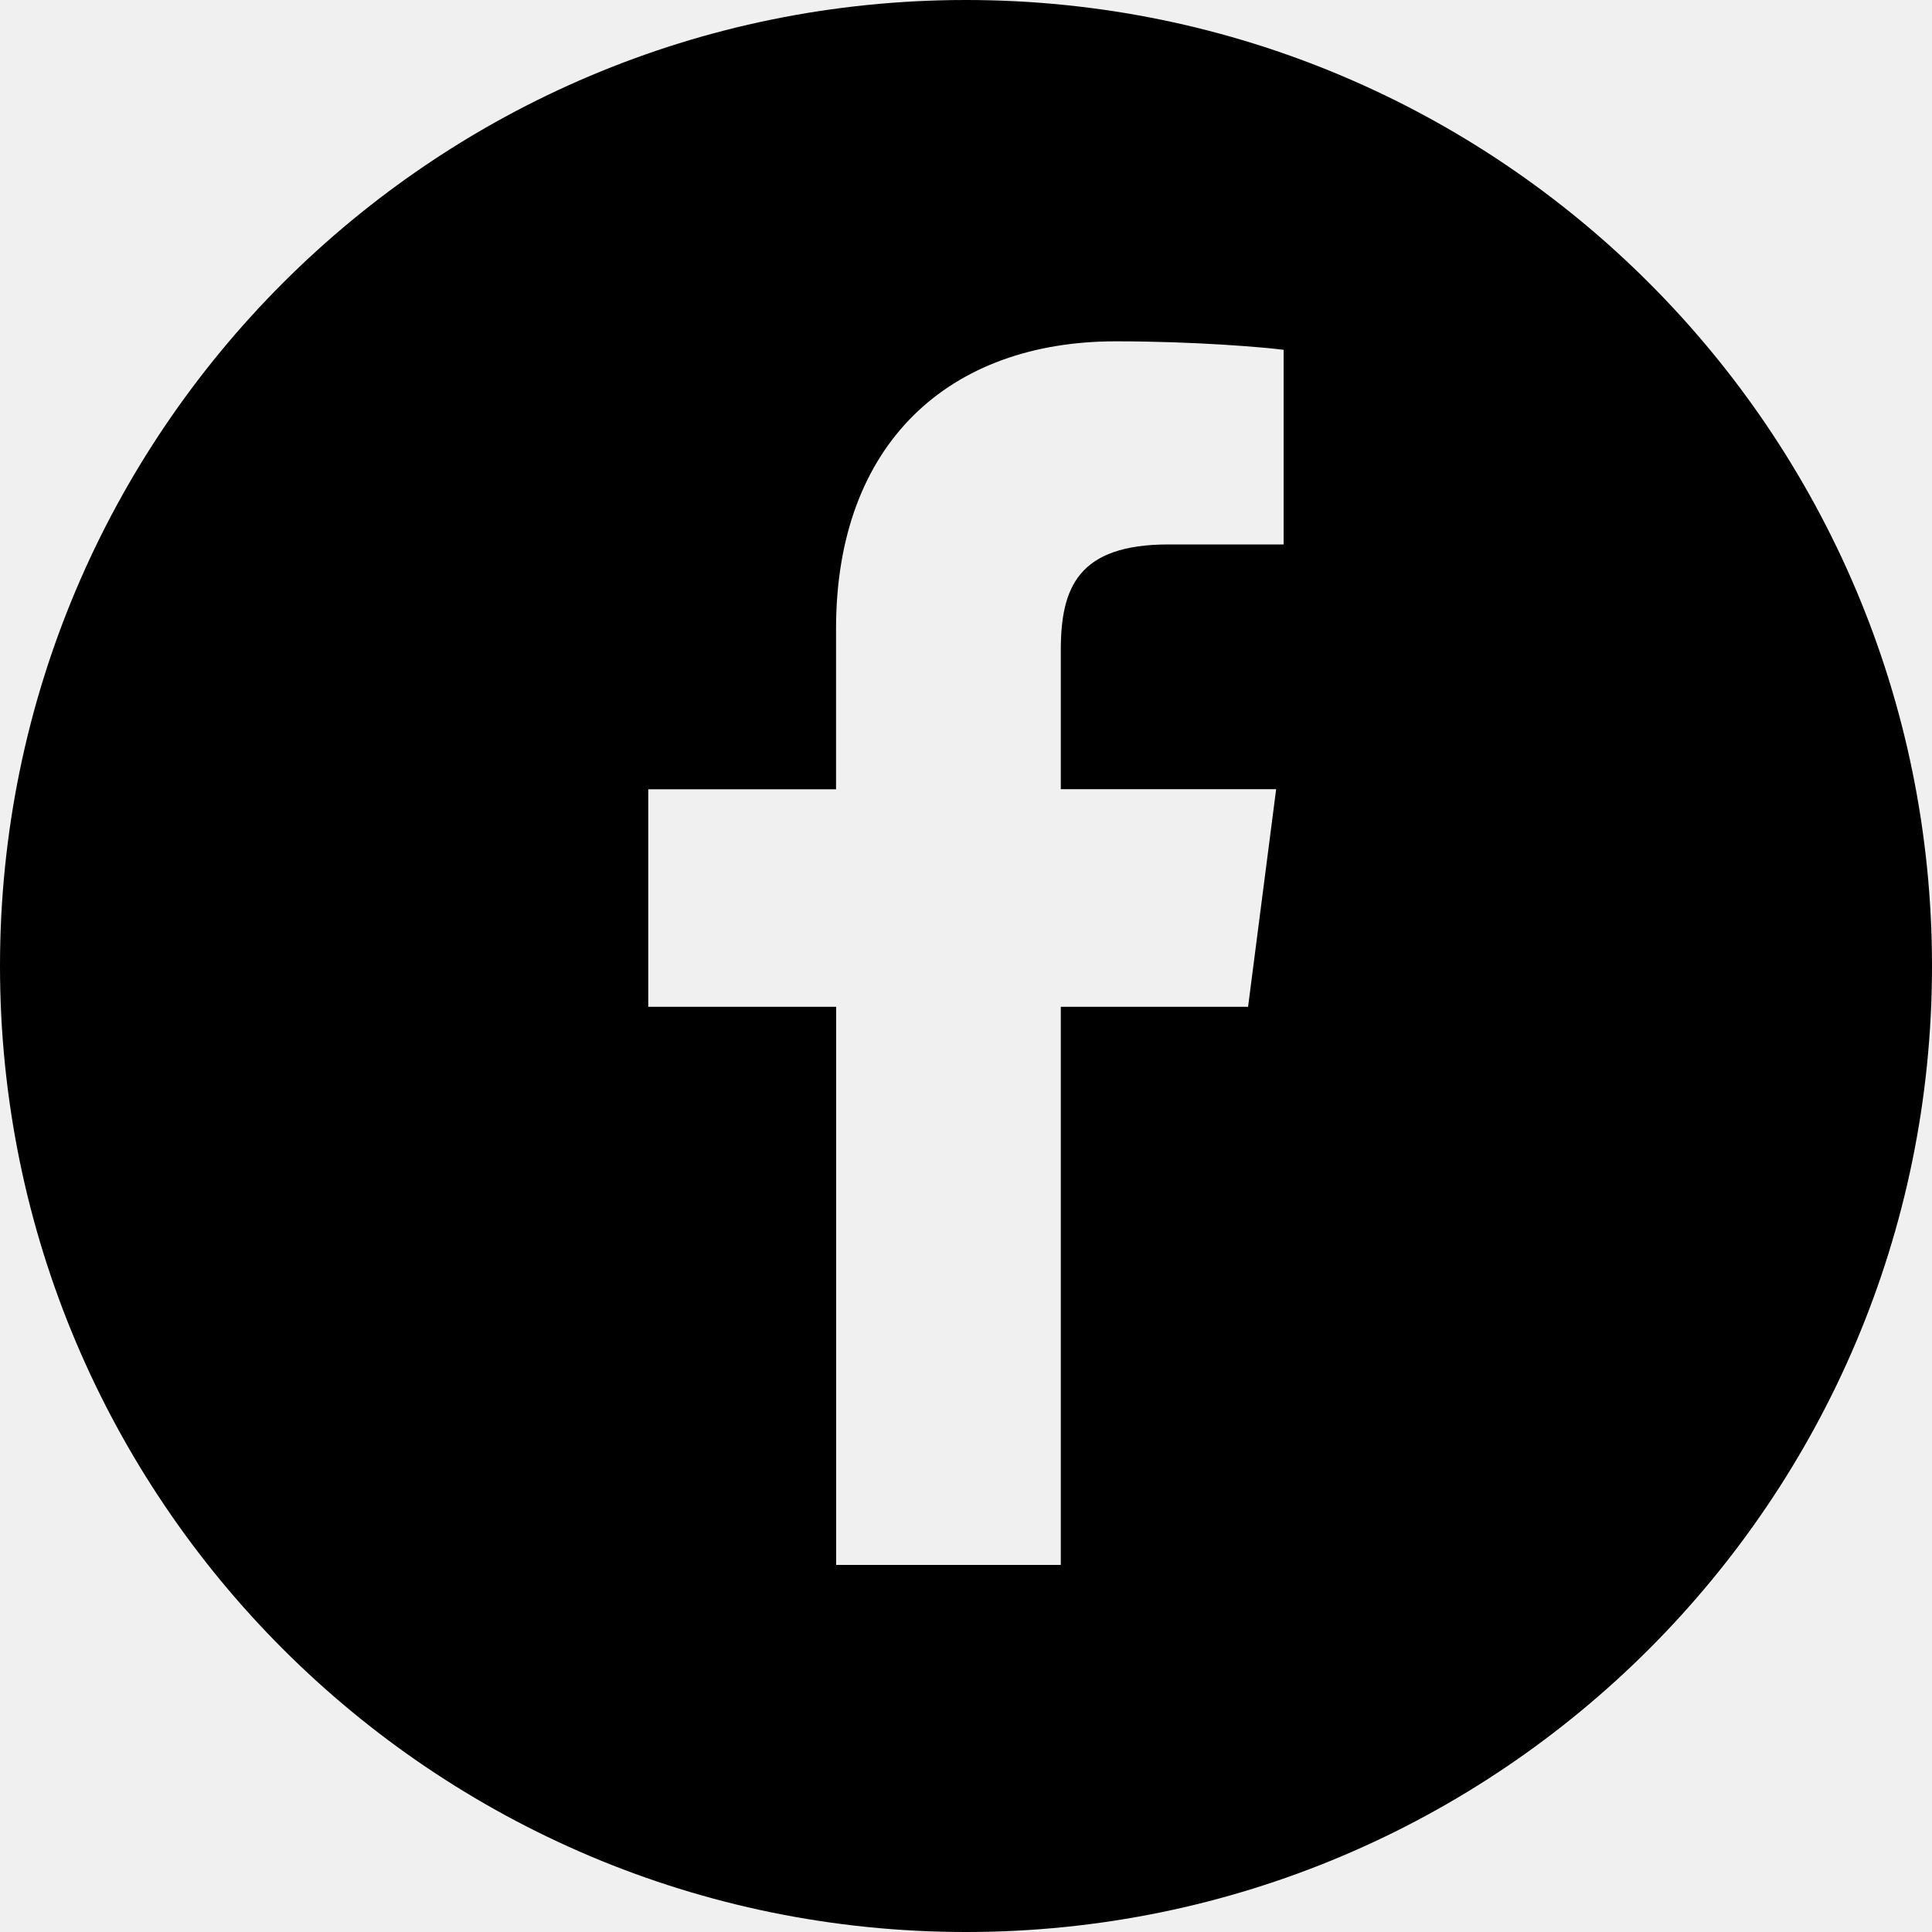
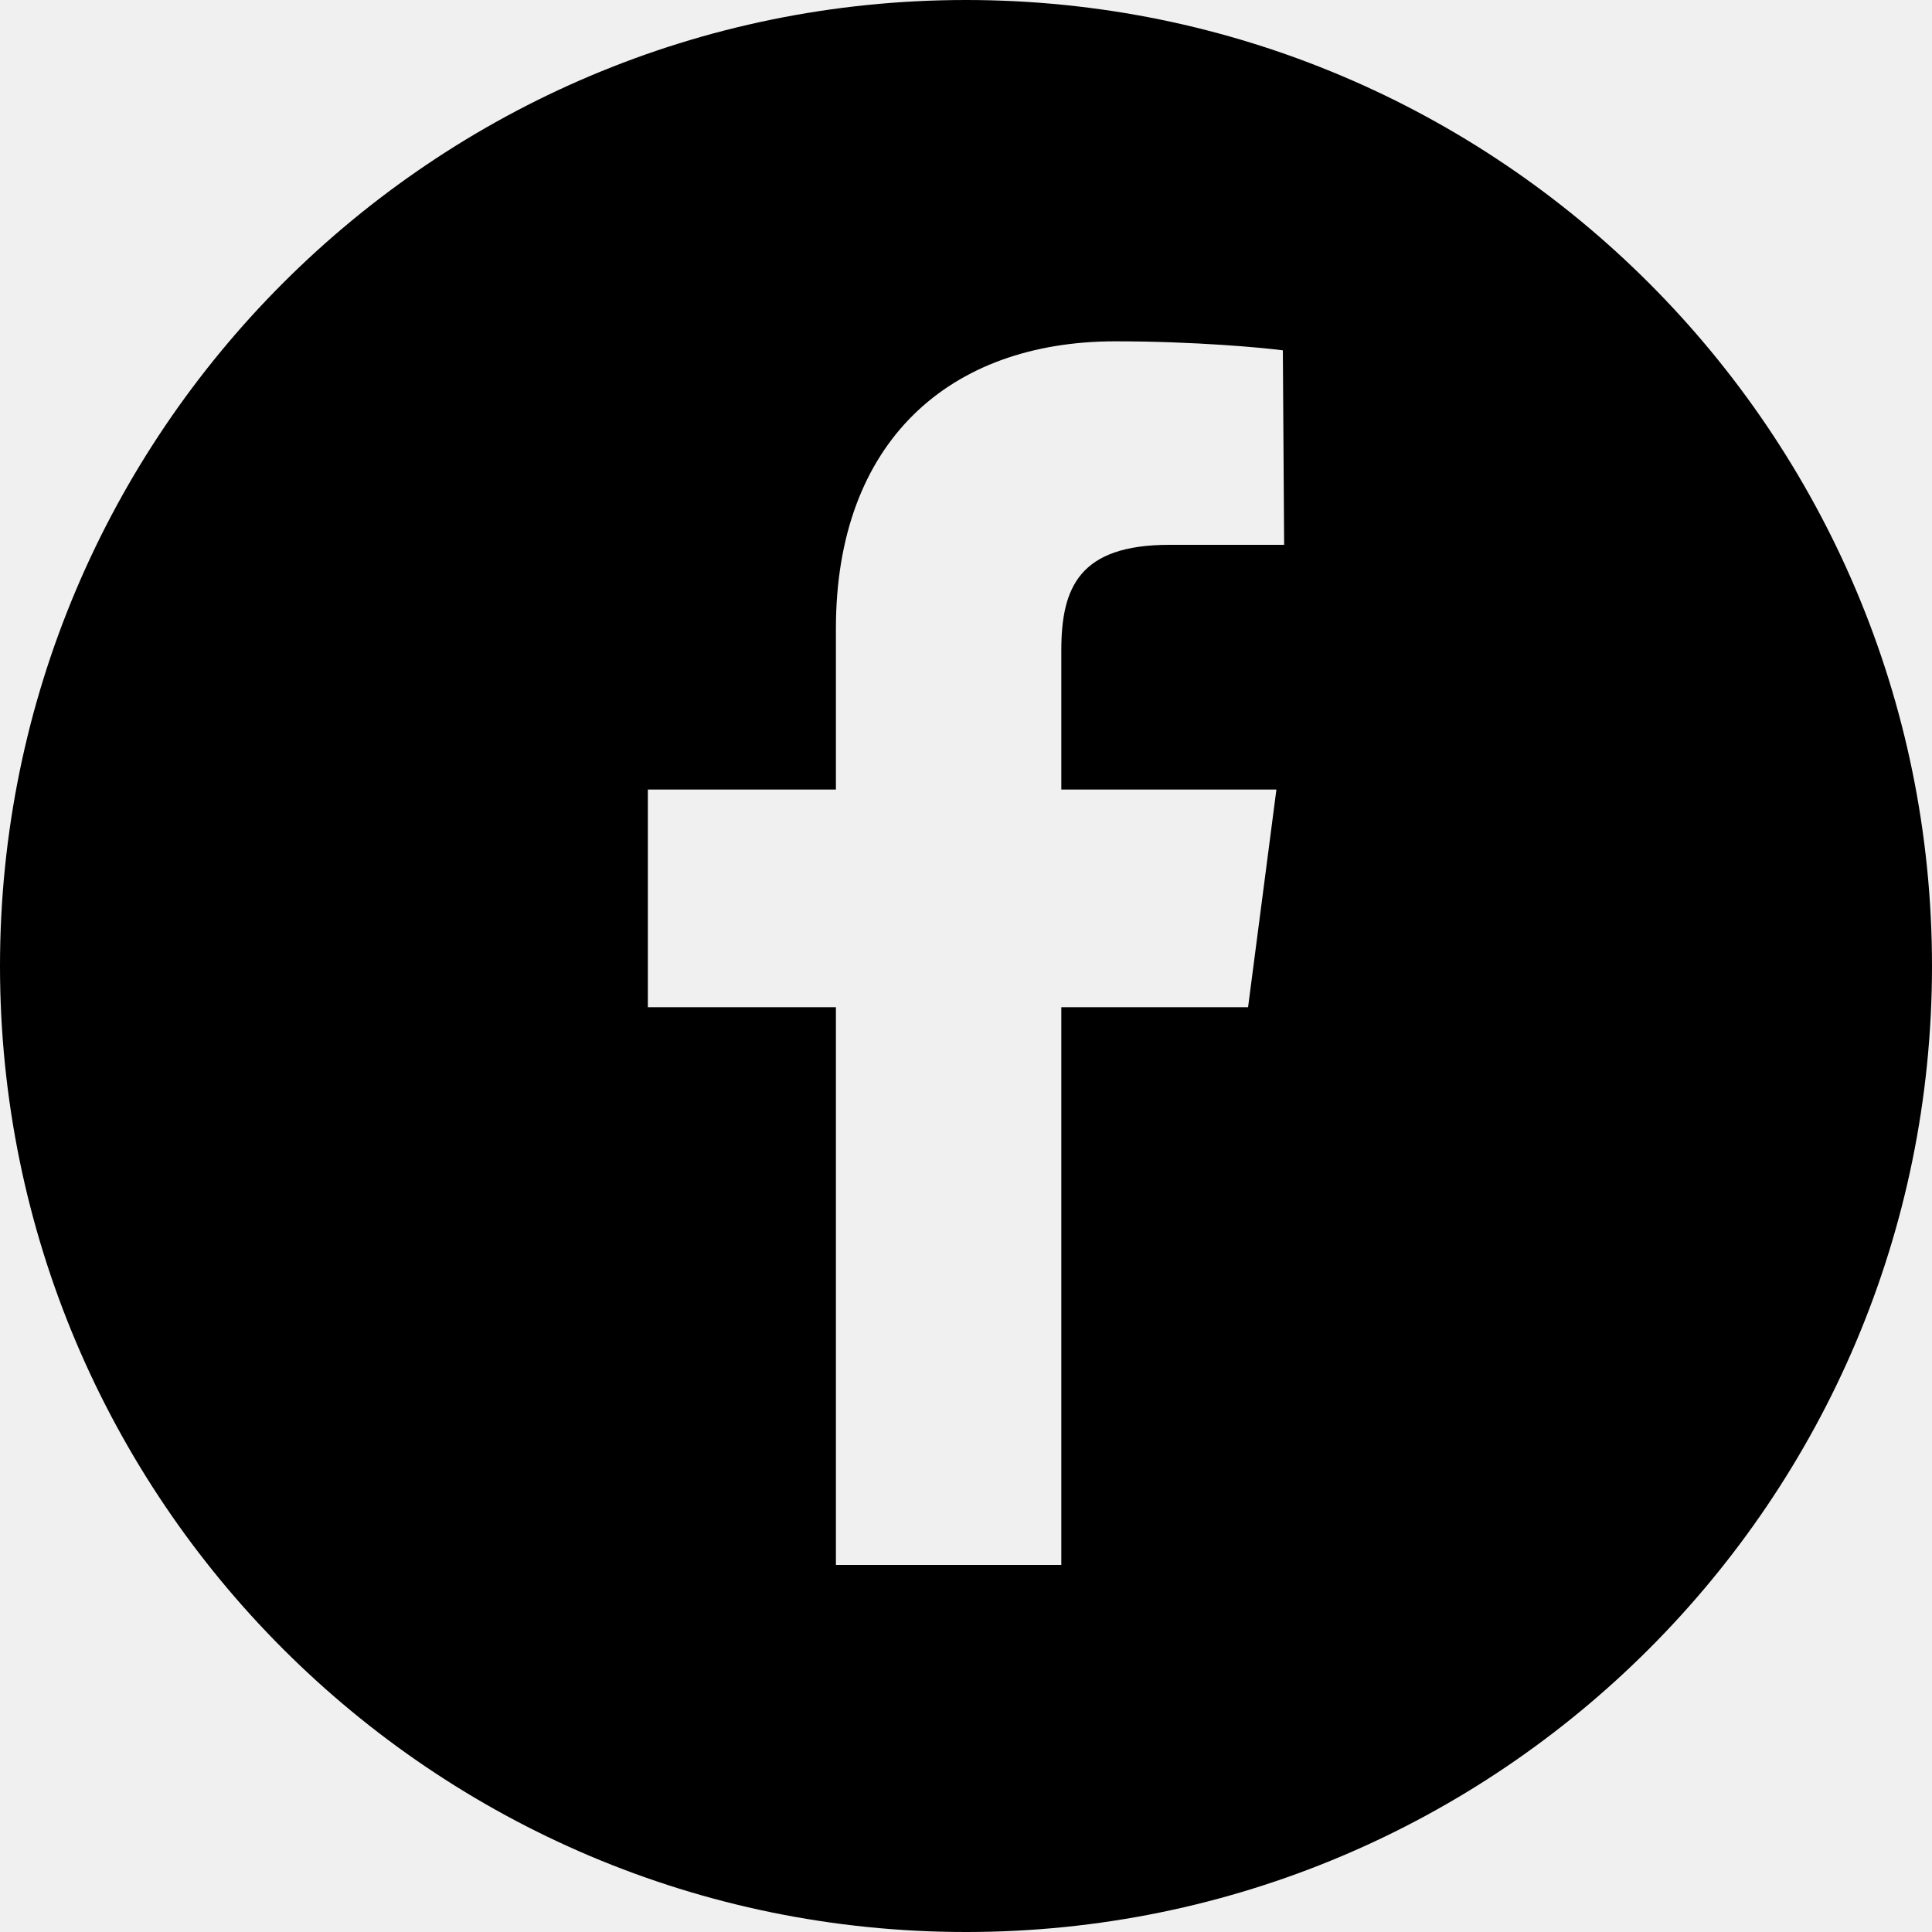
- <svg xmlns="http://www.w3.org/2000/svg" version="1.1" id="Layer_1" x="0px" y="0px" viewBox="0 0 150 150" style="enable-background:new 0 0 150 150;" xml:space="preserve">
-   <style type="text/css">
- 	.st0{display:none;}
- 	.st1{display:inline;}
- 	.st2{display:inline;fill:#FFFFFF;}
- 	.st3{display:none;fill:#FFFFFF;}
- </style>
-   <g class="st0">
-     <g class="st1">
- 	</g>
-     <g class="st1">
- 	</g>
-     <g class="st1">
- 	</g>
-     <g class="st1">
- 	</g>
-     <g class="st1">
- 	</g>
-     <g class="st1">
- 	</g>
-     <g class="st1">
- 	</g>
-     <g class="st1">
- 	</g>
-     <g class="st1">
- 	</g>
-     <g class="st1">
- 	</g>
-     <g class="st1">
- 	</g>
-     <g class="st1">
- 	</g>
-     <g class="st1">
- 	</g>
-     <g class="st1">
- 	</g>
-     <g class="st1">
- 	</g>
-   </g>
-   <path class="st0" d="M75,0C33.58,0,0,33.58,0,75c0,41.42,33.58,75,75,75s75-33.58,75-75C150,33.58,116.42,0,75,0z M104.73,58.82  c0.03,0.66,0.06,1.33,0.06,2.03c0,20.73-15.79,44.65-44.66,44.65c-8.88,0-17.12-2.56-24.07-7.04c1.23,0.16,2.47,0.22,3.76,0.22  c7.34,0,14.12-2.52,19.45-6.69c-6.86-0.15-12.63-4.72-14.66-10.93c0.95,0.21,1.97,0.27,2.97,0.27c1.44,0,2.84-0.17,4.11-0.52  c-7.13-1.46-12.57-7.79-12.57-15.42c0-0.06,0-0.12,0-0.17c2.1,1.15,4.57,1.88,7.09,1.93c-4.17-2.79-6.97-7.61-6.97-13.04  c0-2.89,0.79-5.58,2.15-7.93c7.75,9.52,19.3,15.78,32.34,16.41c-0.26-1.14-0.36-2.33-0.36-3.58c0-8.64,6.99-15.69,15.68-15.69  c4.48,0,8.58,1.9,11.46,4.97c3.57-0.71,6.92-1.99,9.95-3.8c-1.17,3.68-3.65,6.73-6.9,8.67c3.16-0.4,6.19-1.23,9.04-2.48  C110.46,53.85,107.84,56.61,104.73,58.82z" />
-   <circle class="st0" cx="74.75" cy="75" r="75" />
-   <g class="st0">
-     <path class="st2" d="M108.98,103L108.98,103l0.02,0V78.06c0-12.2-2.63-21.6-16.89-21.6c-6.86,0-11.46,3.76-13.34,7.33h-0.2V57.6   H65.05V103h14.08V80.52c0-5.92,1.12-11.64,8.45-11.64c7.22,0,7.33,6.75,7.33,12.02V103H108.98z" />
-     <path class="st2" d="M42.12,57.6h14.1V103h-14.1L42.12,57.6z" />
-     <path class="st2" d="M49.17,35C44.66,35,41,38.66,41,43.17s3.66,8.24,8.17,8.24s8.17-3.73,8.17-8.24C57.33,38.66,53.67,35,49.17,35   z" />
-   </g>
-   <g>
-     <g>
- 	</g>
-     <g>
- 	</g>
-     <g>
- 	</g>
-     <g>
- 	</g>
-     <g>
- 	</g>
-     <g>
- 	</g>
-     <g>
- 	</g>
-     <g>
- 	</g>
-     <g>
- 	</g>
-     <g>
- 	</g>
-     <g>
- 	</g>
-     <g>
- 	</g>
-     <g>
- 	</g>
-     <g>
- 	</g>
-     <g>
- 	</g>
-   </g>
-   <path d="M75,0C33.58,0,0,33.58,0,75c0,41.42,33.58,75,75,75s75-33.58,75-75C150,33.58,116.42,0,75,0z M99.67,42.27l-8.94,0  c-7.02,0-8.37,3.33-8.37,8.22v10.78h16.72L96.9,78.17H82.36v43.33H64.92V78.17H50.33V61.28h14.58V48.82  c0-14.45,8.83-22.32,21.72-22.32c6.17,0,11.48,0.46,13.03,0.66V42.27z" />
-   <path class="st3" d="M98.24,88.17c-3.97,0-7.54,1.7-10.04,4.4L63.48,78.48c0.38-1.26,0.59-2.59,0.59-3.98  c0-1.38-0.21-2.72-0.59-3.98L88.2,56.43c2.5,2.71,6.07,4.41,10.04,4.41c7.54,0,13.67-6.13,13.67-13.67  c0-7.54-6.13-13.67-13.67-13.67s-13.67,6.13-13.67,13.67c0,1.12,0.14,2.2,0.39,3.24L59.91,64.69c-2.46-2.38-5.81-3.86-9.5-3.86  c-7.54,0-13.67,6.13-13.67,13.67s6.13,13.67,13.67,13.67c3.69,0,7.04-1.47,9.5-3.86l25.05,14.28c-0.25,1.04-0.39,2.12-0.39,3.24  c0,7.54,6.13,13.67,13.67,13.67s13.67-6.13,13.67-13.67C111.91,94.3,105.78,88.17,98.24,88.17z" />
-   <circle class="st0" cx="92.75" cy="96.25" r="75" />
+ <svg xmlns="http://www.w3.org/2000/svg" viewBox="0 0 150 150">
+   <path d="M75 0C33.6 0 0 33.6 0 75s33.6 75 75 75 75-33.6 75-75S116.4 0 75 0zm24.7 42.3h-8.9c-7 0-8.4 3.3-8.4 8.2v10.8h16.7l-2.2 16.9H82.4v43.3H64.9V78.2H50.3V61.3h14.6V48.8c0-14.5 8.8-22.3 21.7-22.3 6.2 0 11.5.5 13 .7l.1 15.1z" />
</svg>
